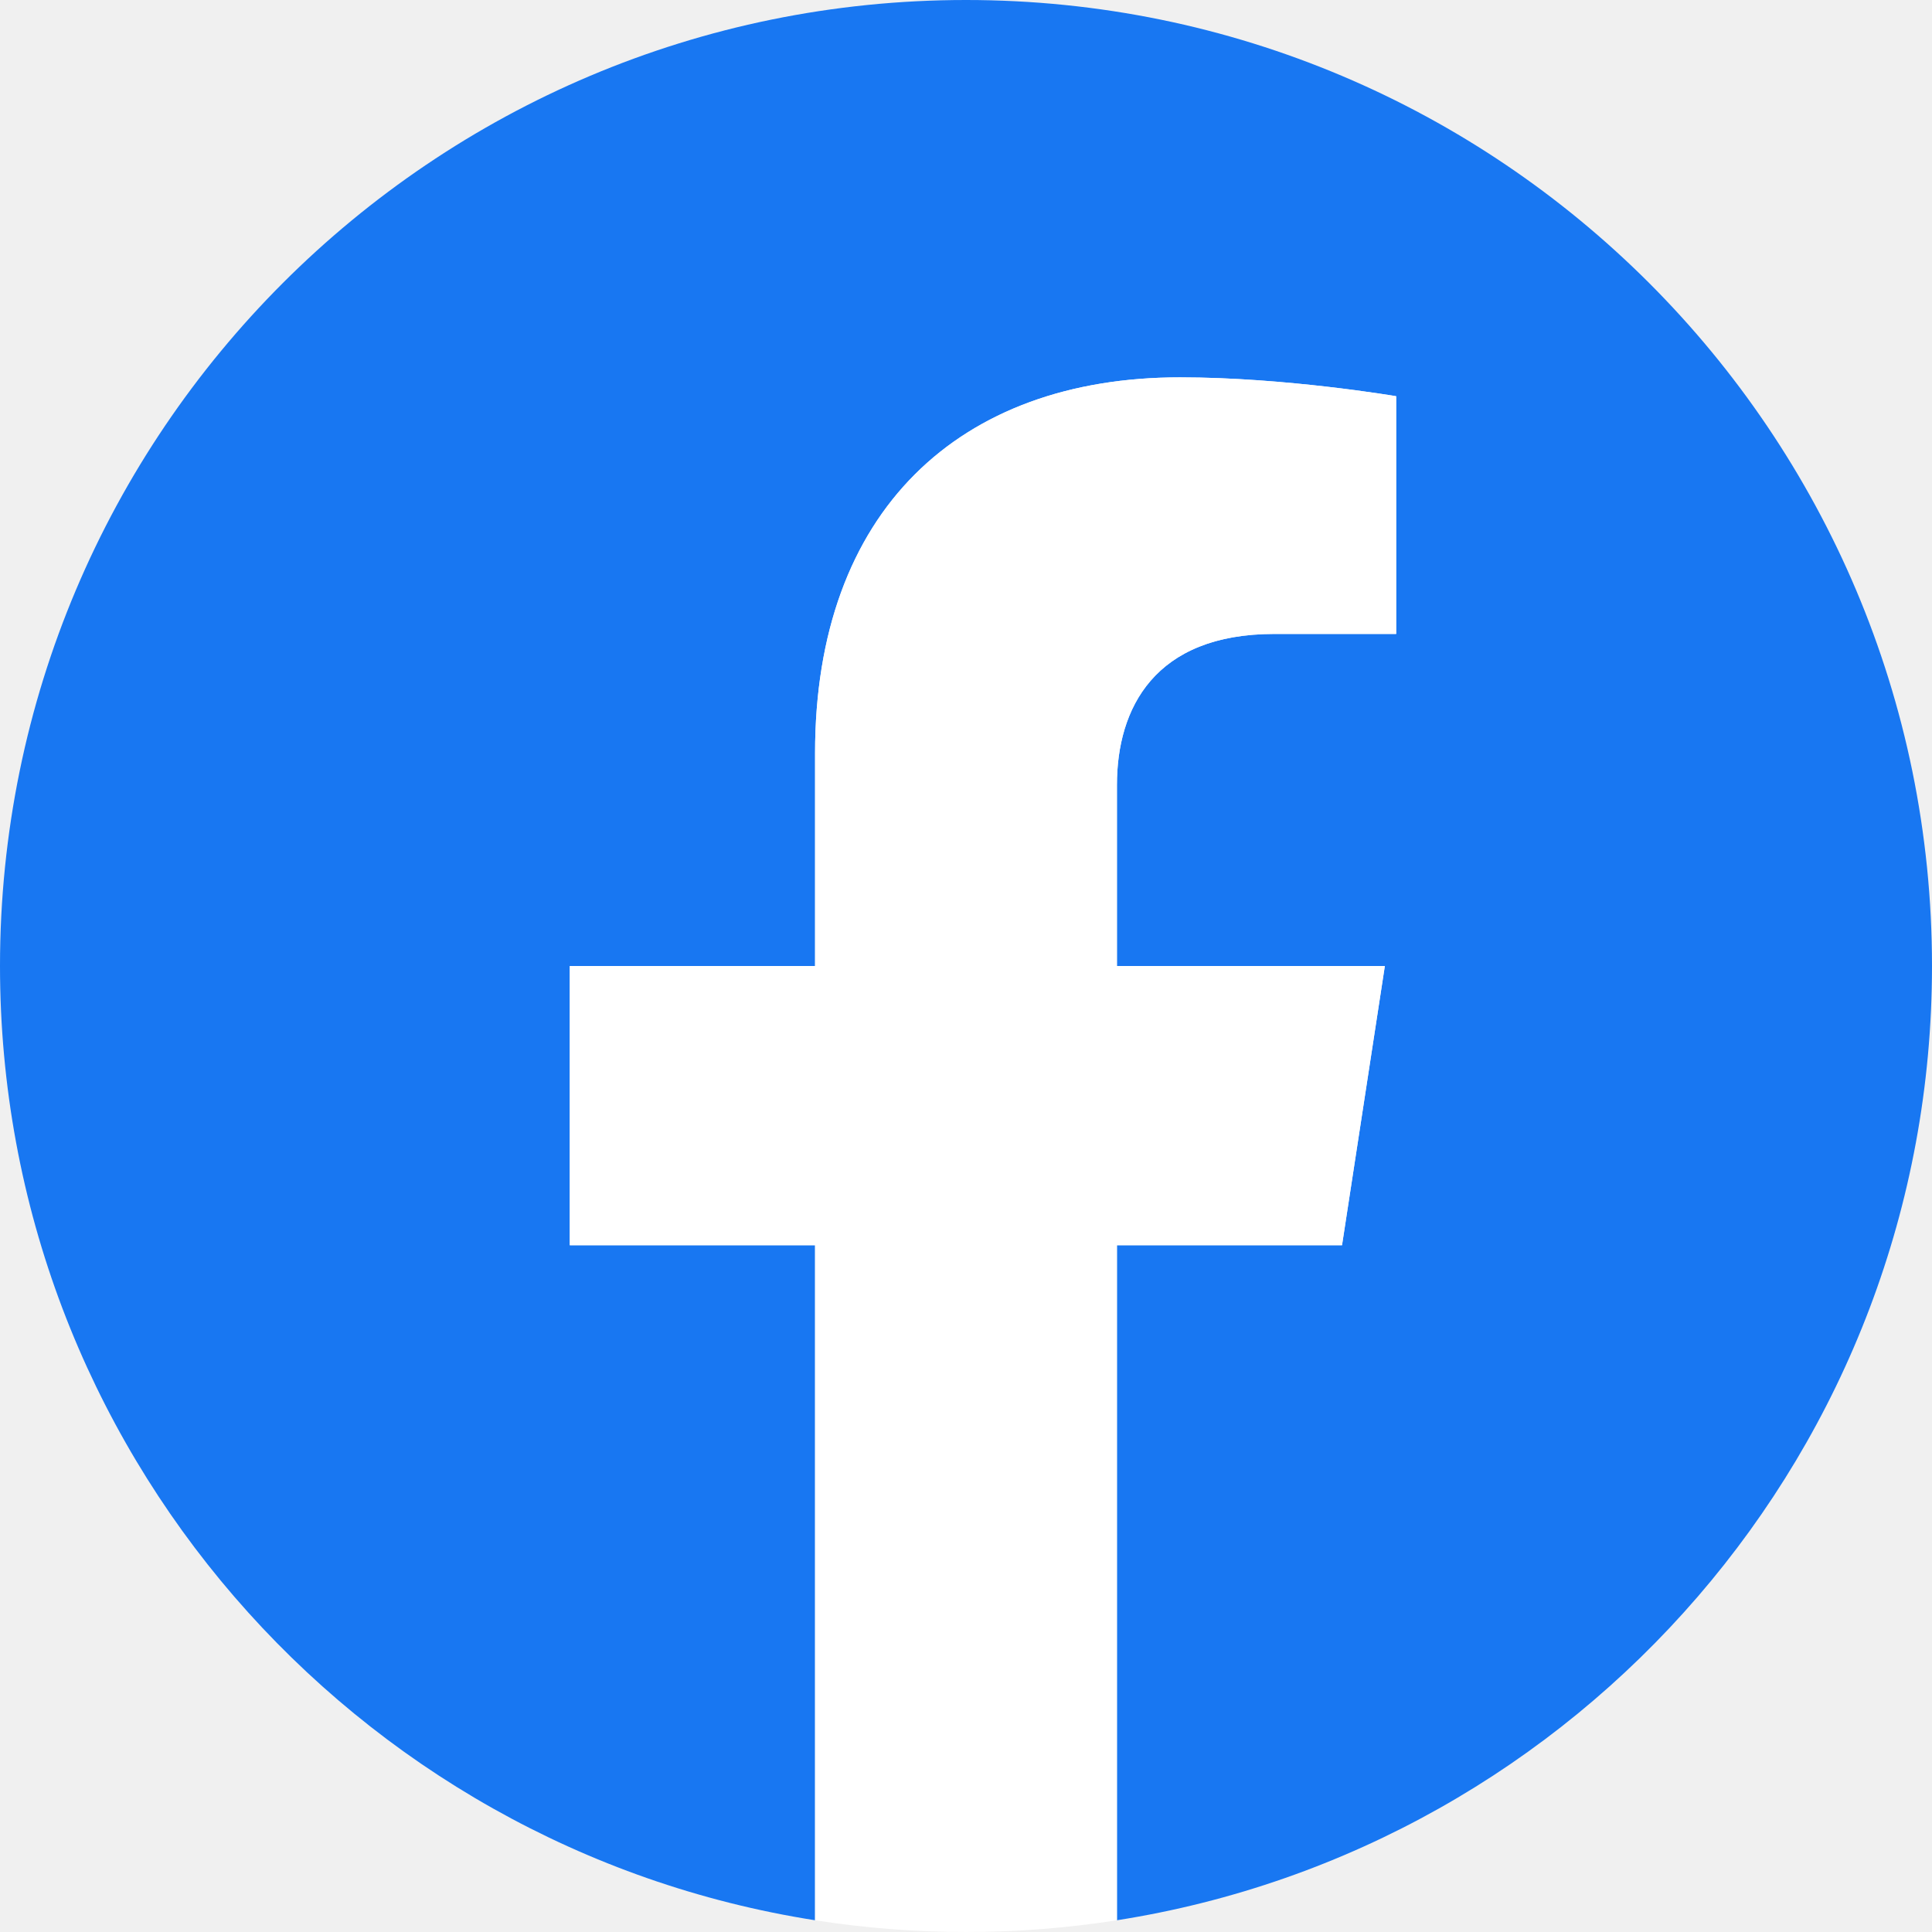
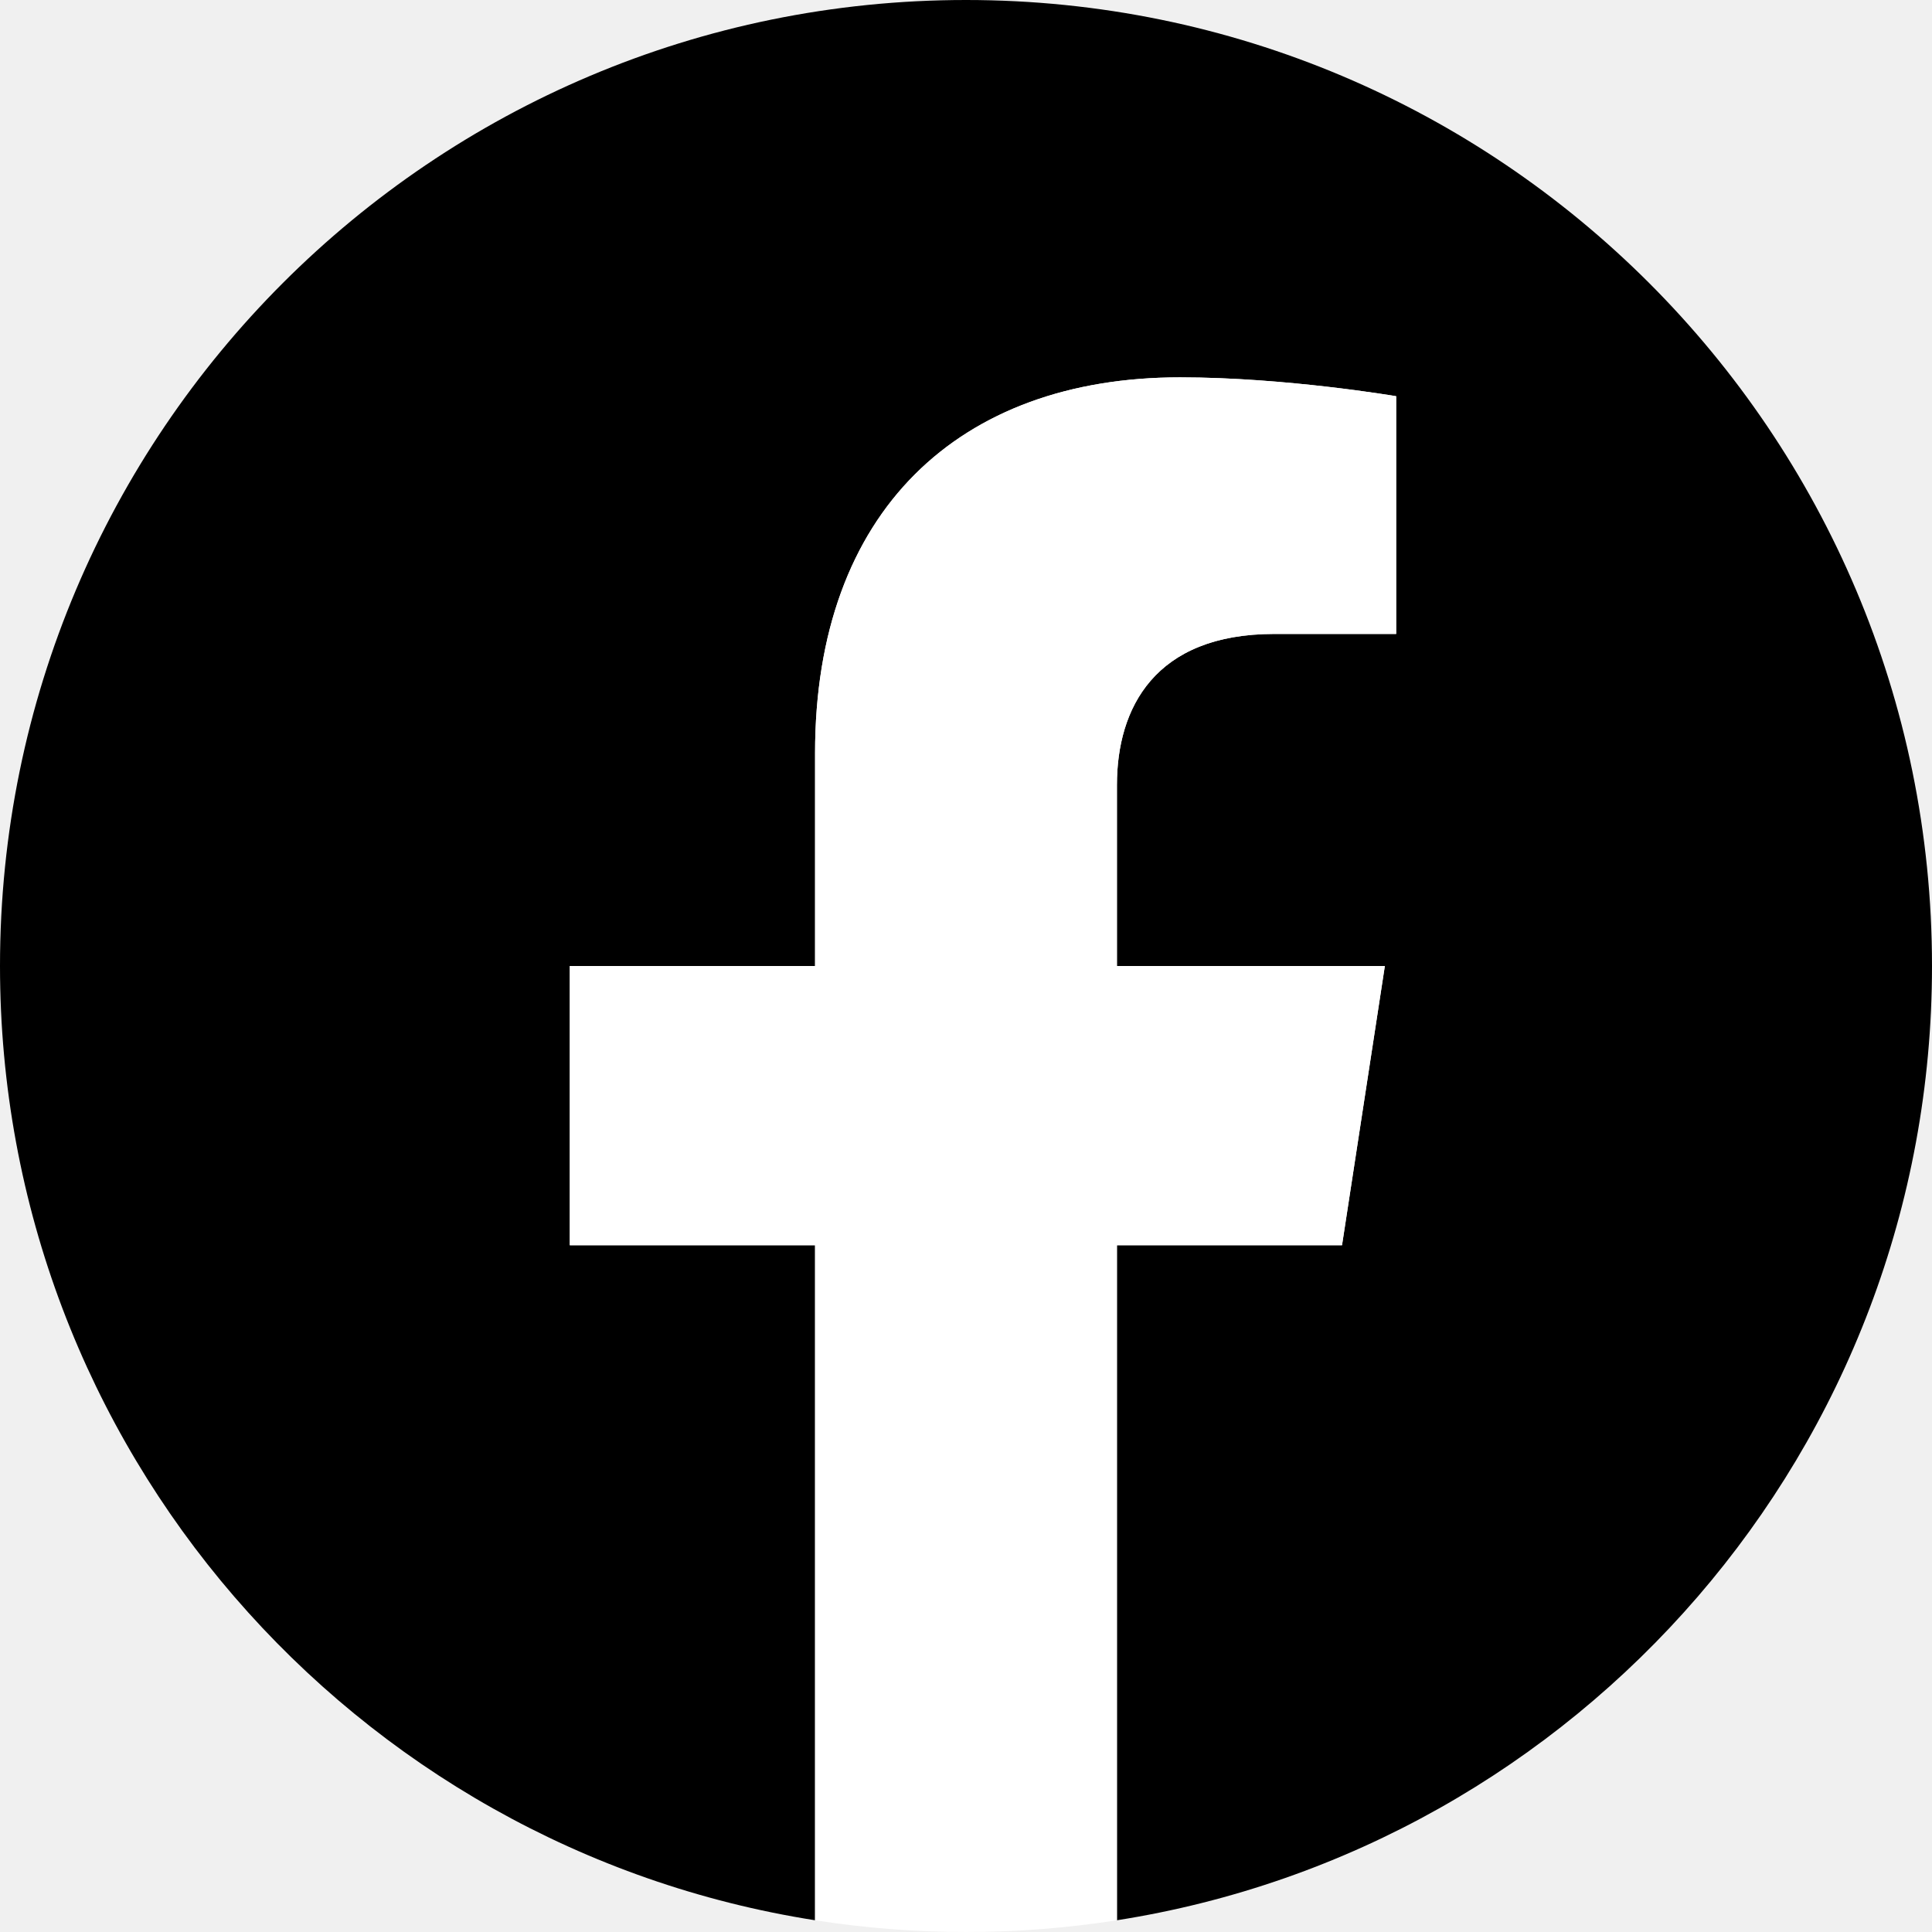
<svg xmlns="http://www.w3.org/2000/svg" id="Layer_1" data-name="Layer 1" viewBox="0 0 1024 1024">
  <defs>
-     <style>.cls-1{fill:#1877f2;}.cls-2{fill:#fff;}</style>
+     <style>.cls-1{fill:#000;}.cls-2{fill:#fff;}</style>
  </defs>
  <path class="cls-1" d="M1024,512C1024,229.23,794.77,0,512,0S0,229.23,0,512c0,255.55,187.23,467.37,432,505.78V660H302V512H432V399.2C432,270.88,508.44,200,625.39,200c56,0,114.61,10,114.61,10V336H675.44c-63.6,0-83.44,39.47-83.44,80v96H734L711.3,660H592v357.78C836.77,979.37,1024,767.55,1024,512Z" />
  <path class="cls-2" d="M711.3,660,734,512H592V416c0-40.49,19.84-80,83.44-80H740V210s-58.59-10-114.61-10C508.44,200,432,270.88,432,399.2V512H302V660H432v357.78a517.58,517.58,0,0,0,160,0V660Z" />
</svg>
